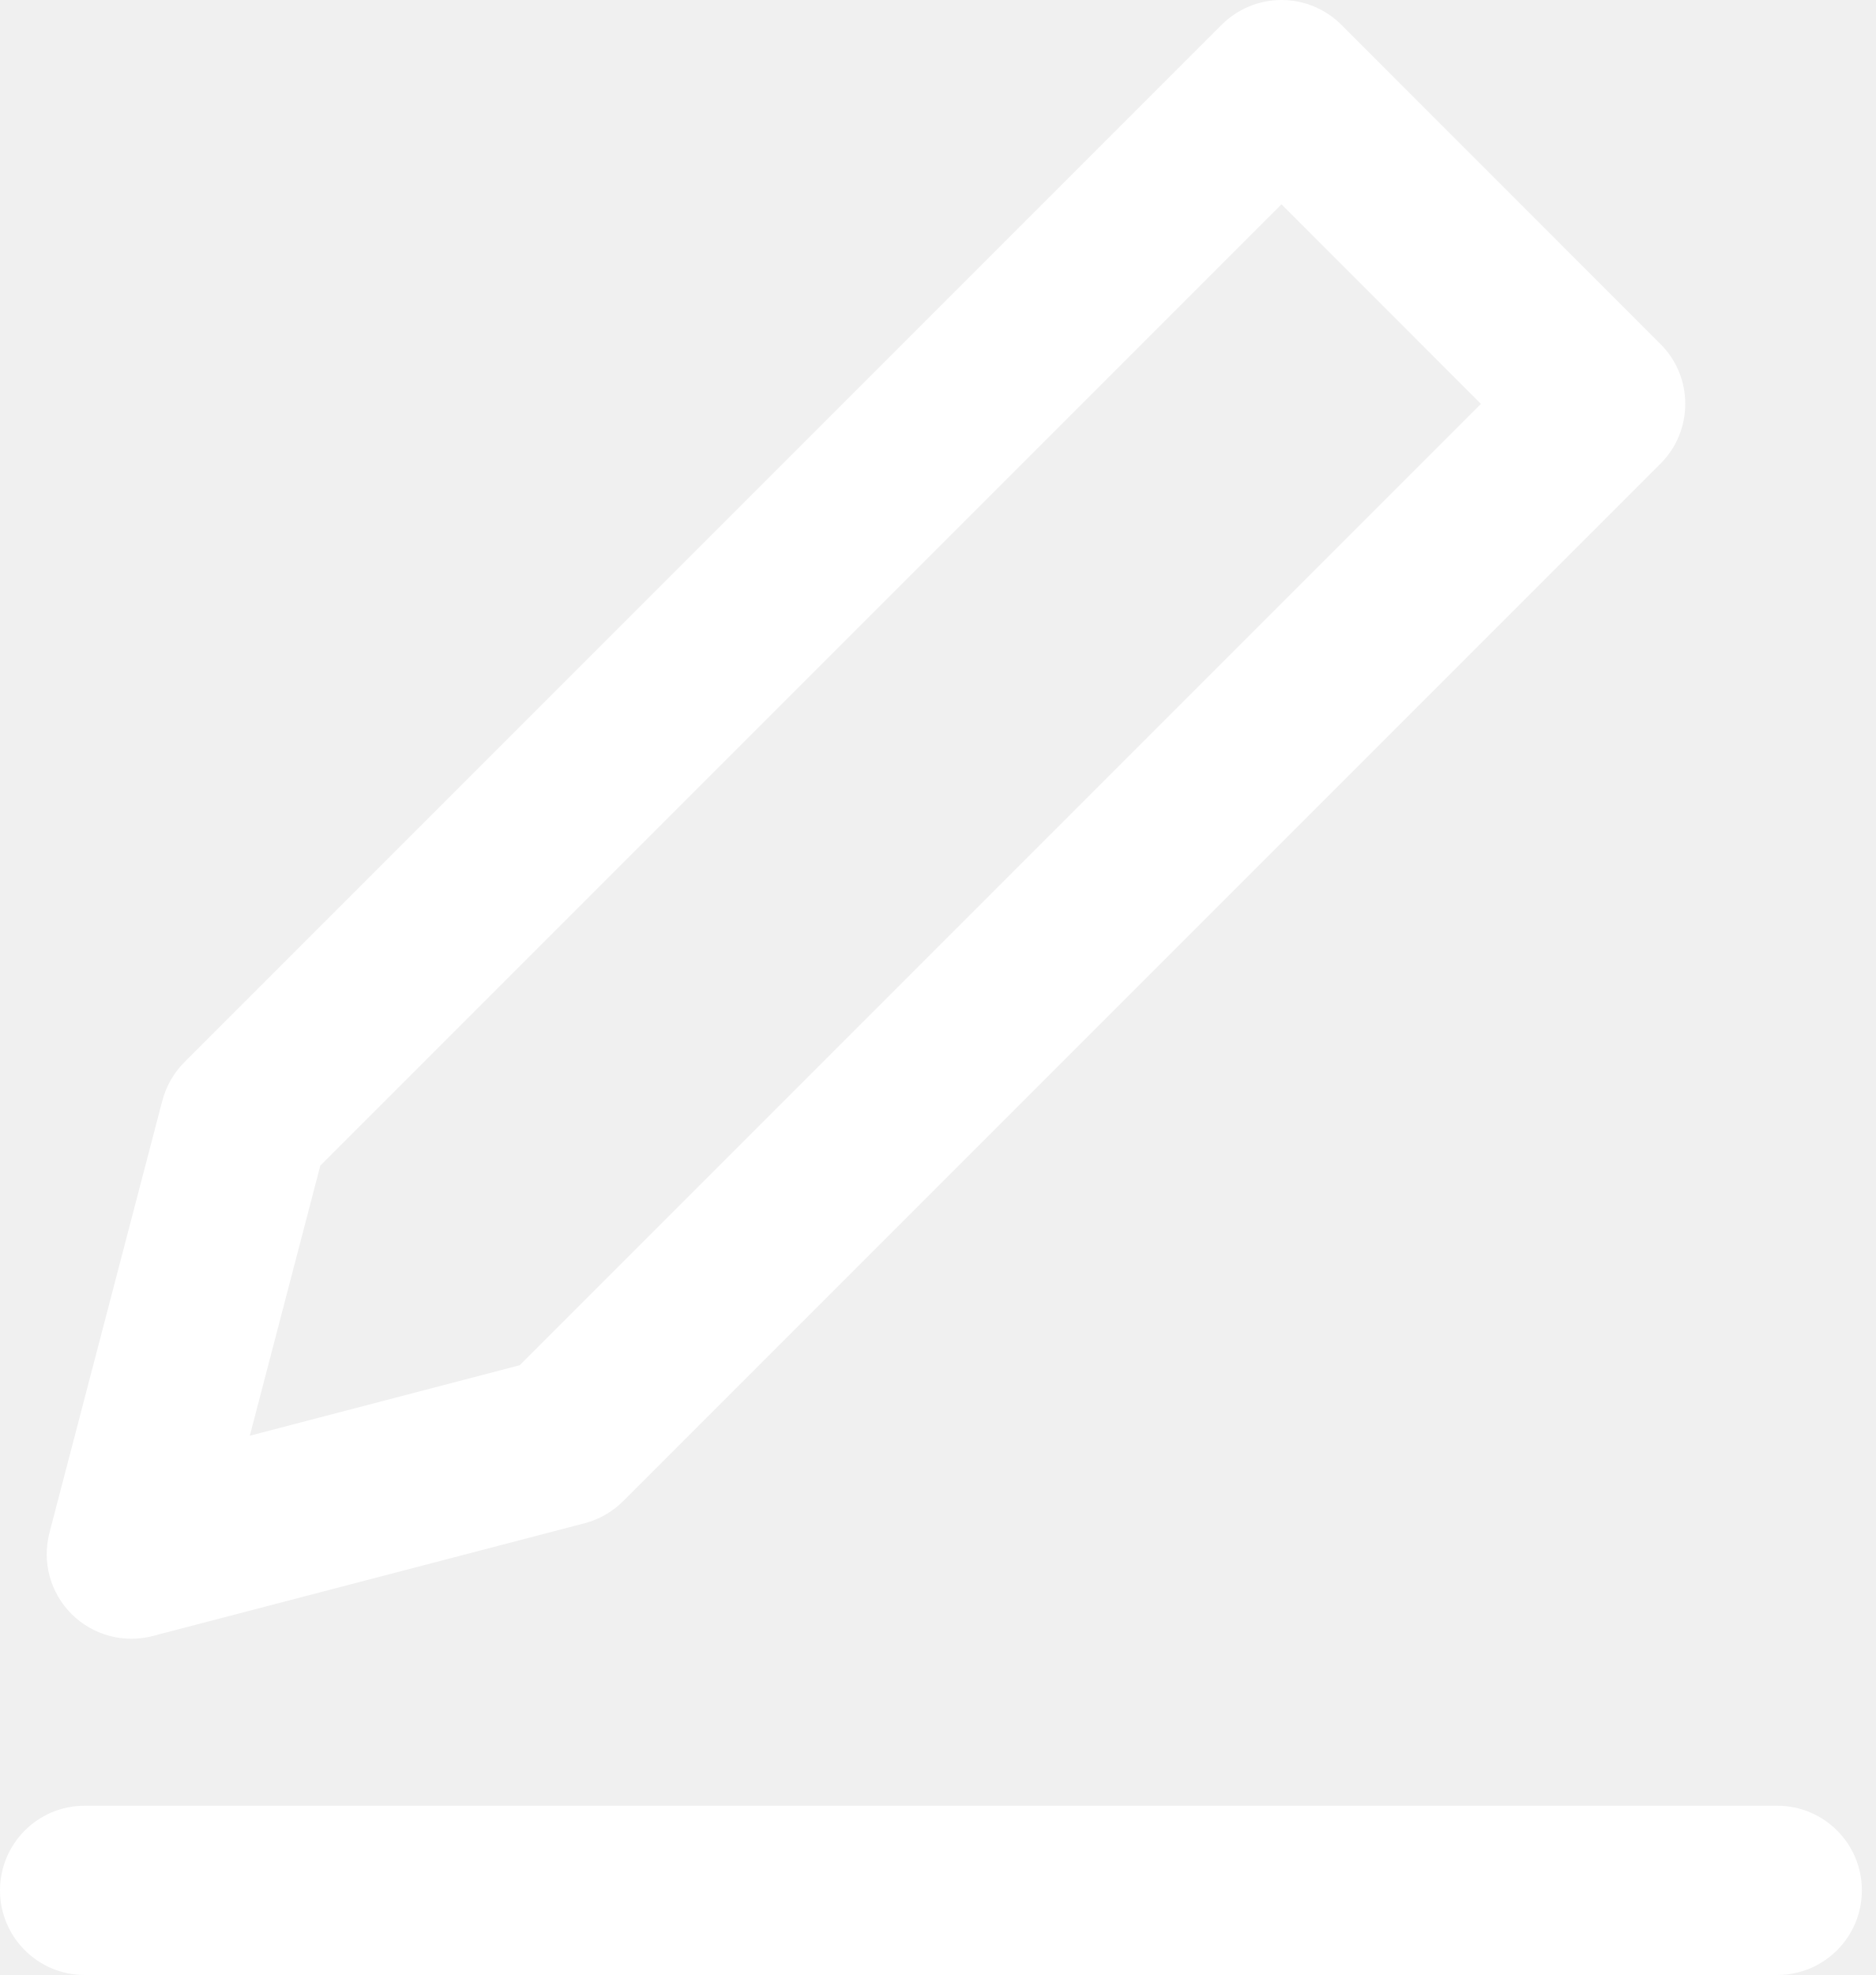
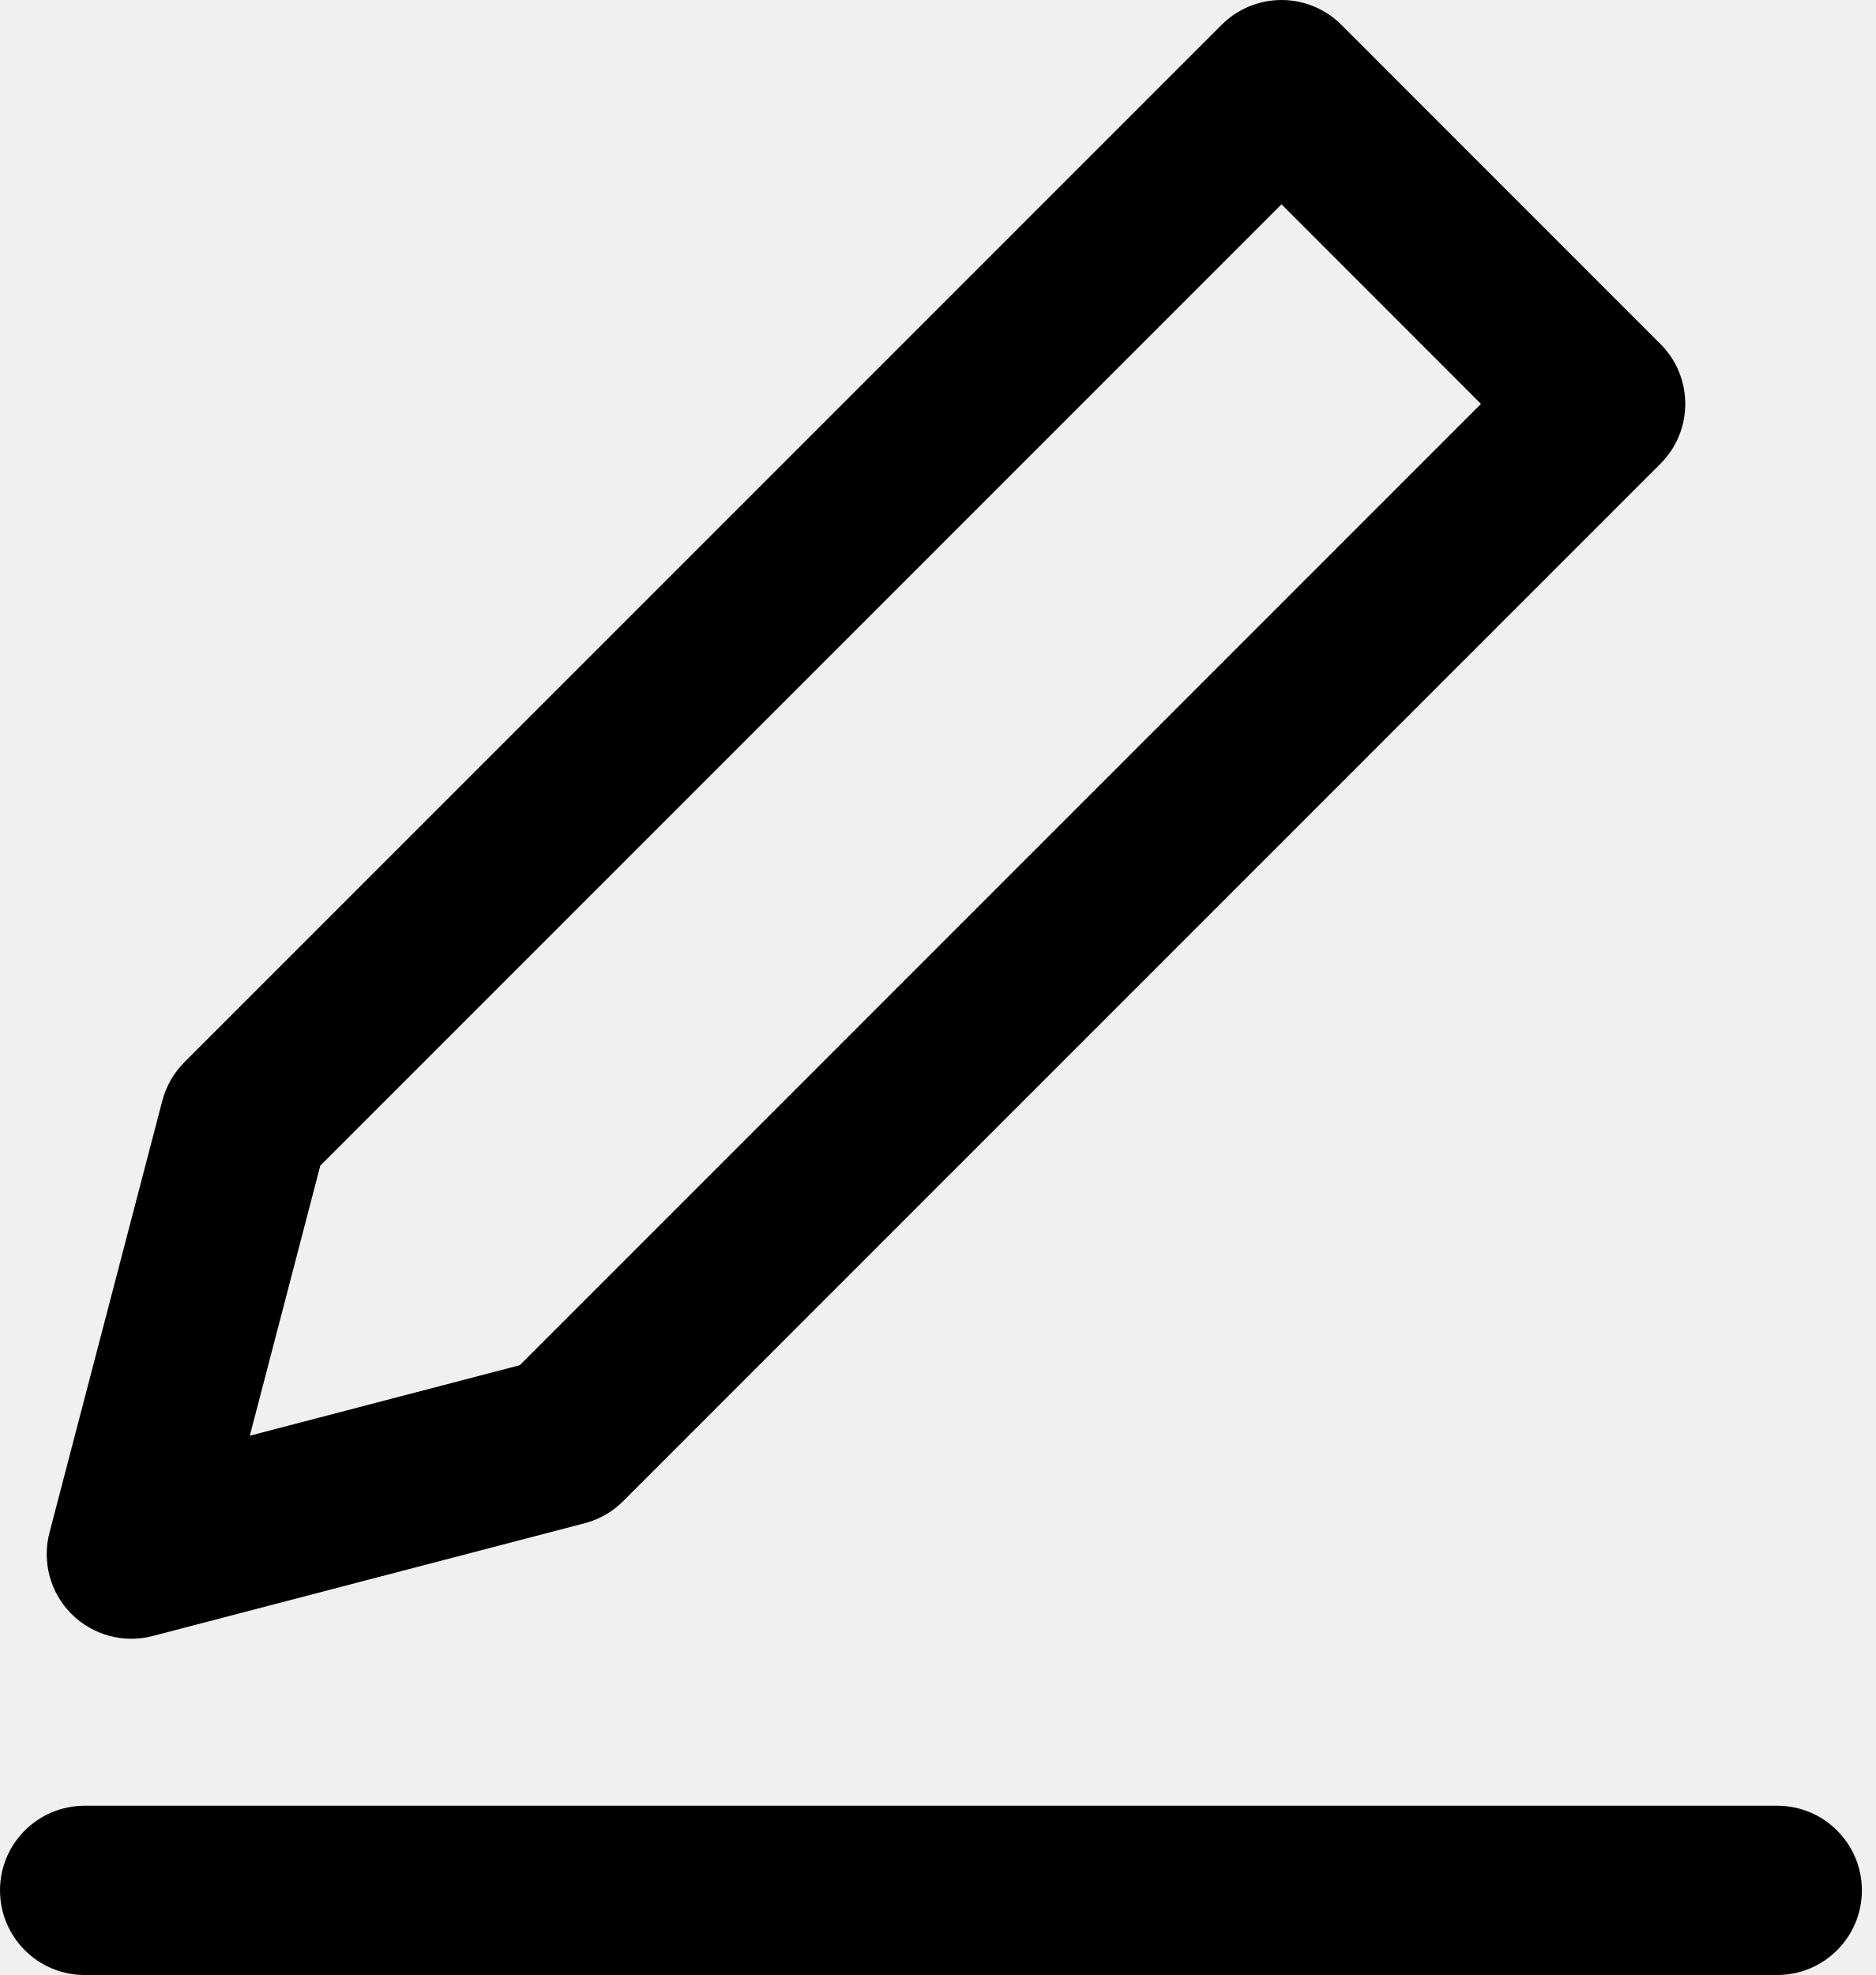
<svg xmlns="http://www.w3.org/2000/svg" width="19" height="20" viewBox="0 0 19 20" fill="none">
-   <path fill-rule="evenodd" clip-rule="evenodd" d="M13.585 0.251C13.424 0.09 13.206 0 12.979 0C12.752 0 12.534 0.09 12.373 0.251L1.867 10.757C1.76 10.864 1.683 10.999 1.644 11.146L0.501 15.521C0.424 15.816 0.509 16.129 0.724 16.344C0.94 16.559 1.253 16.644 1.547 16.567L5.922 15.425C6.07 15.386 6.204 15.309 6.312 15.201L16.817 4.696C17.152 4.361 17.152 3.818 16.817 3.484L13.585 0.251ZM3.244 11.804L12.979 2.069L14.999 4.09L5.264 13.825L2.53 14.539L3.244 11.804Z" fill="white" />
-   <path d="M0.857 18.286C0.384 18.286 0 18.669 0 19.143C0 19.616 0.384 20 0.857 20H18C18.473 20 18.857 19.616 18.857 19.143C18.857 18.669 18.473 18.286 18 18.286H0.857Z" fill="white" />
+   <path fill-rule="evenodd" clip-rule="evenodd" d="M13.585 0.251C13.424 0.09 13.206 0 12.979 0C12.752 0 12.534 0.09 12.373 0.251L1.867 10.757C1.76 10.864 1.683 10.999 1.644 11.146L0.501 15.521C0.424 15.816 0.509 16.129 0.724 16.344C0.94 16.559 1.253 16.644 1.547 16.567L5.922 15.425C6.07 15.386 6.204 15.309 6.312 15.201L16.817 4.696C17.152 4.361 17.152 3.818 16.817 3.484L13.585 0.251ZM3.244 11.804L12.979 2.069L14.999 4.09L5.264 13.825L2.53 14.539L3.244 11.804Z" fill="currentColor" />
+   <path d="M0.857 18.286C0.384 18.286 0 18.669 0 19.143C0 19.616 0.384 20 0.857 20H18C18.473 20 18.857 19.616 18.857 19.143C18.857 18.669 18.473 18.286 18 18.286H0.857Z" fill="currentColor" />
</svg>
